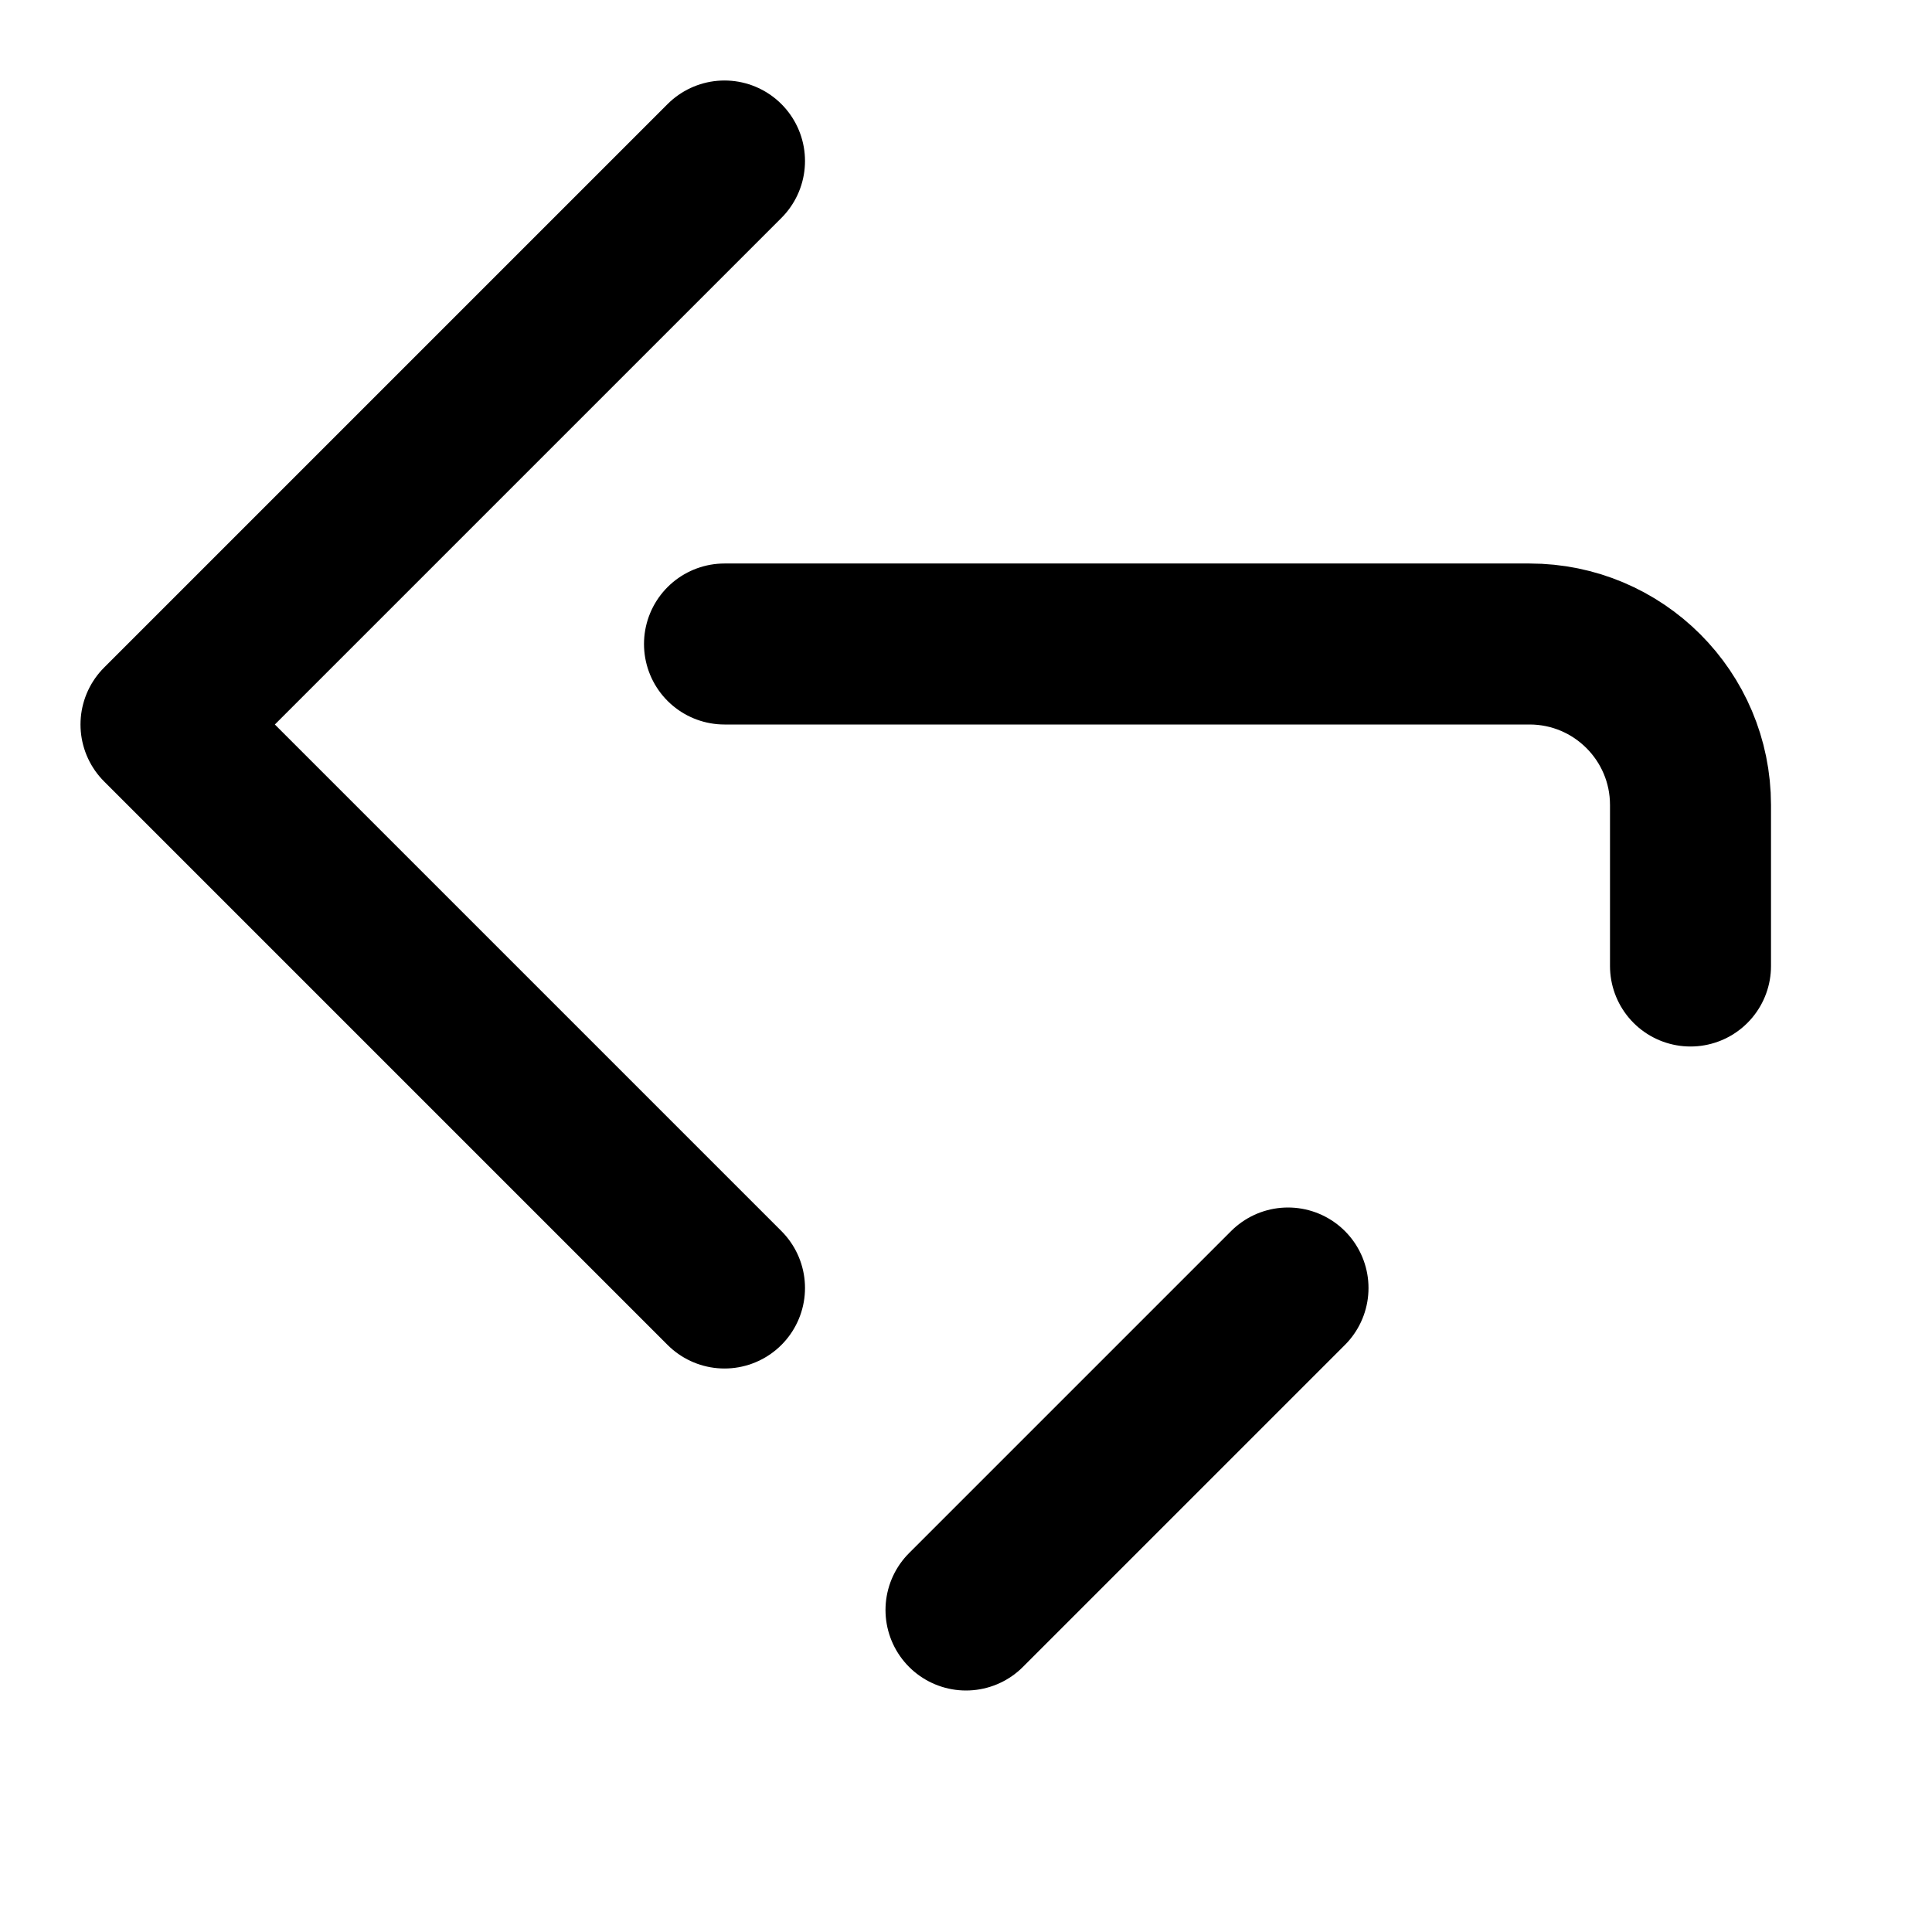
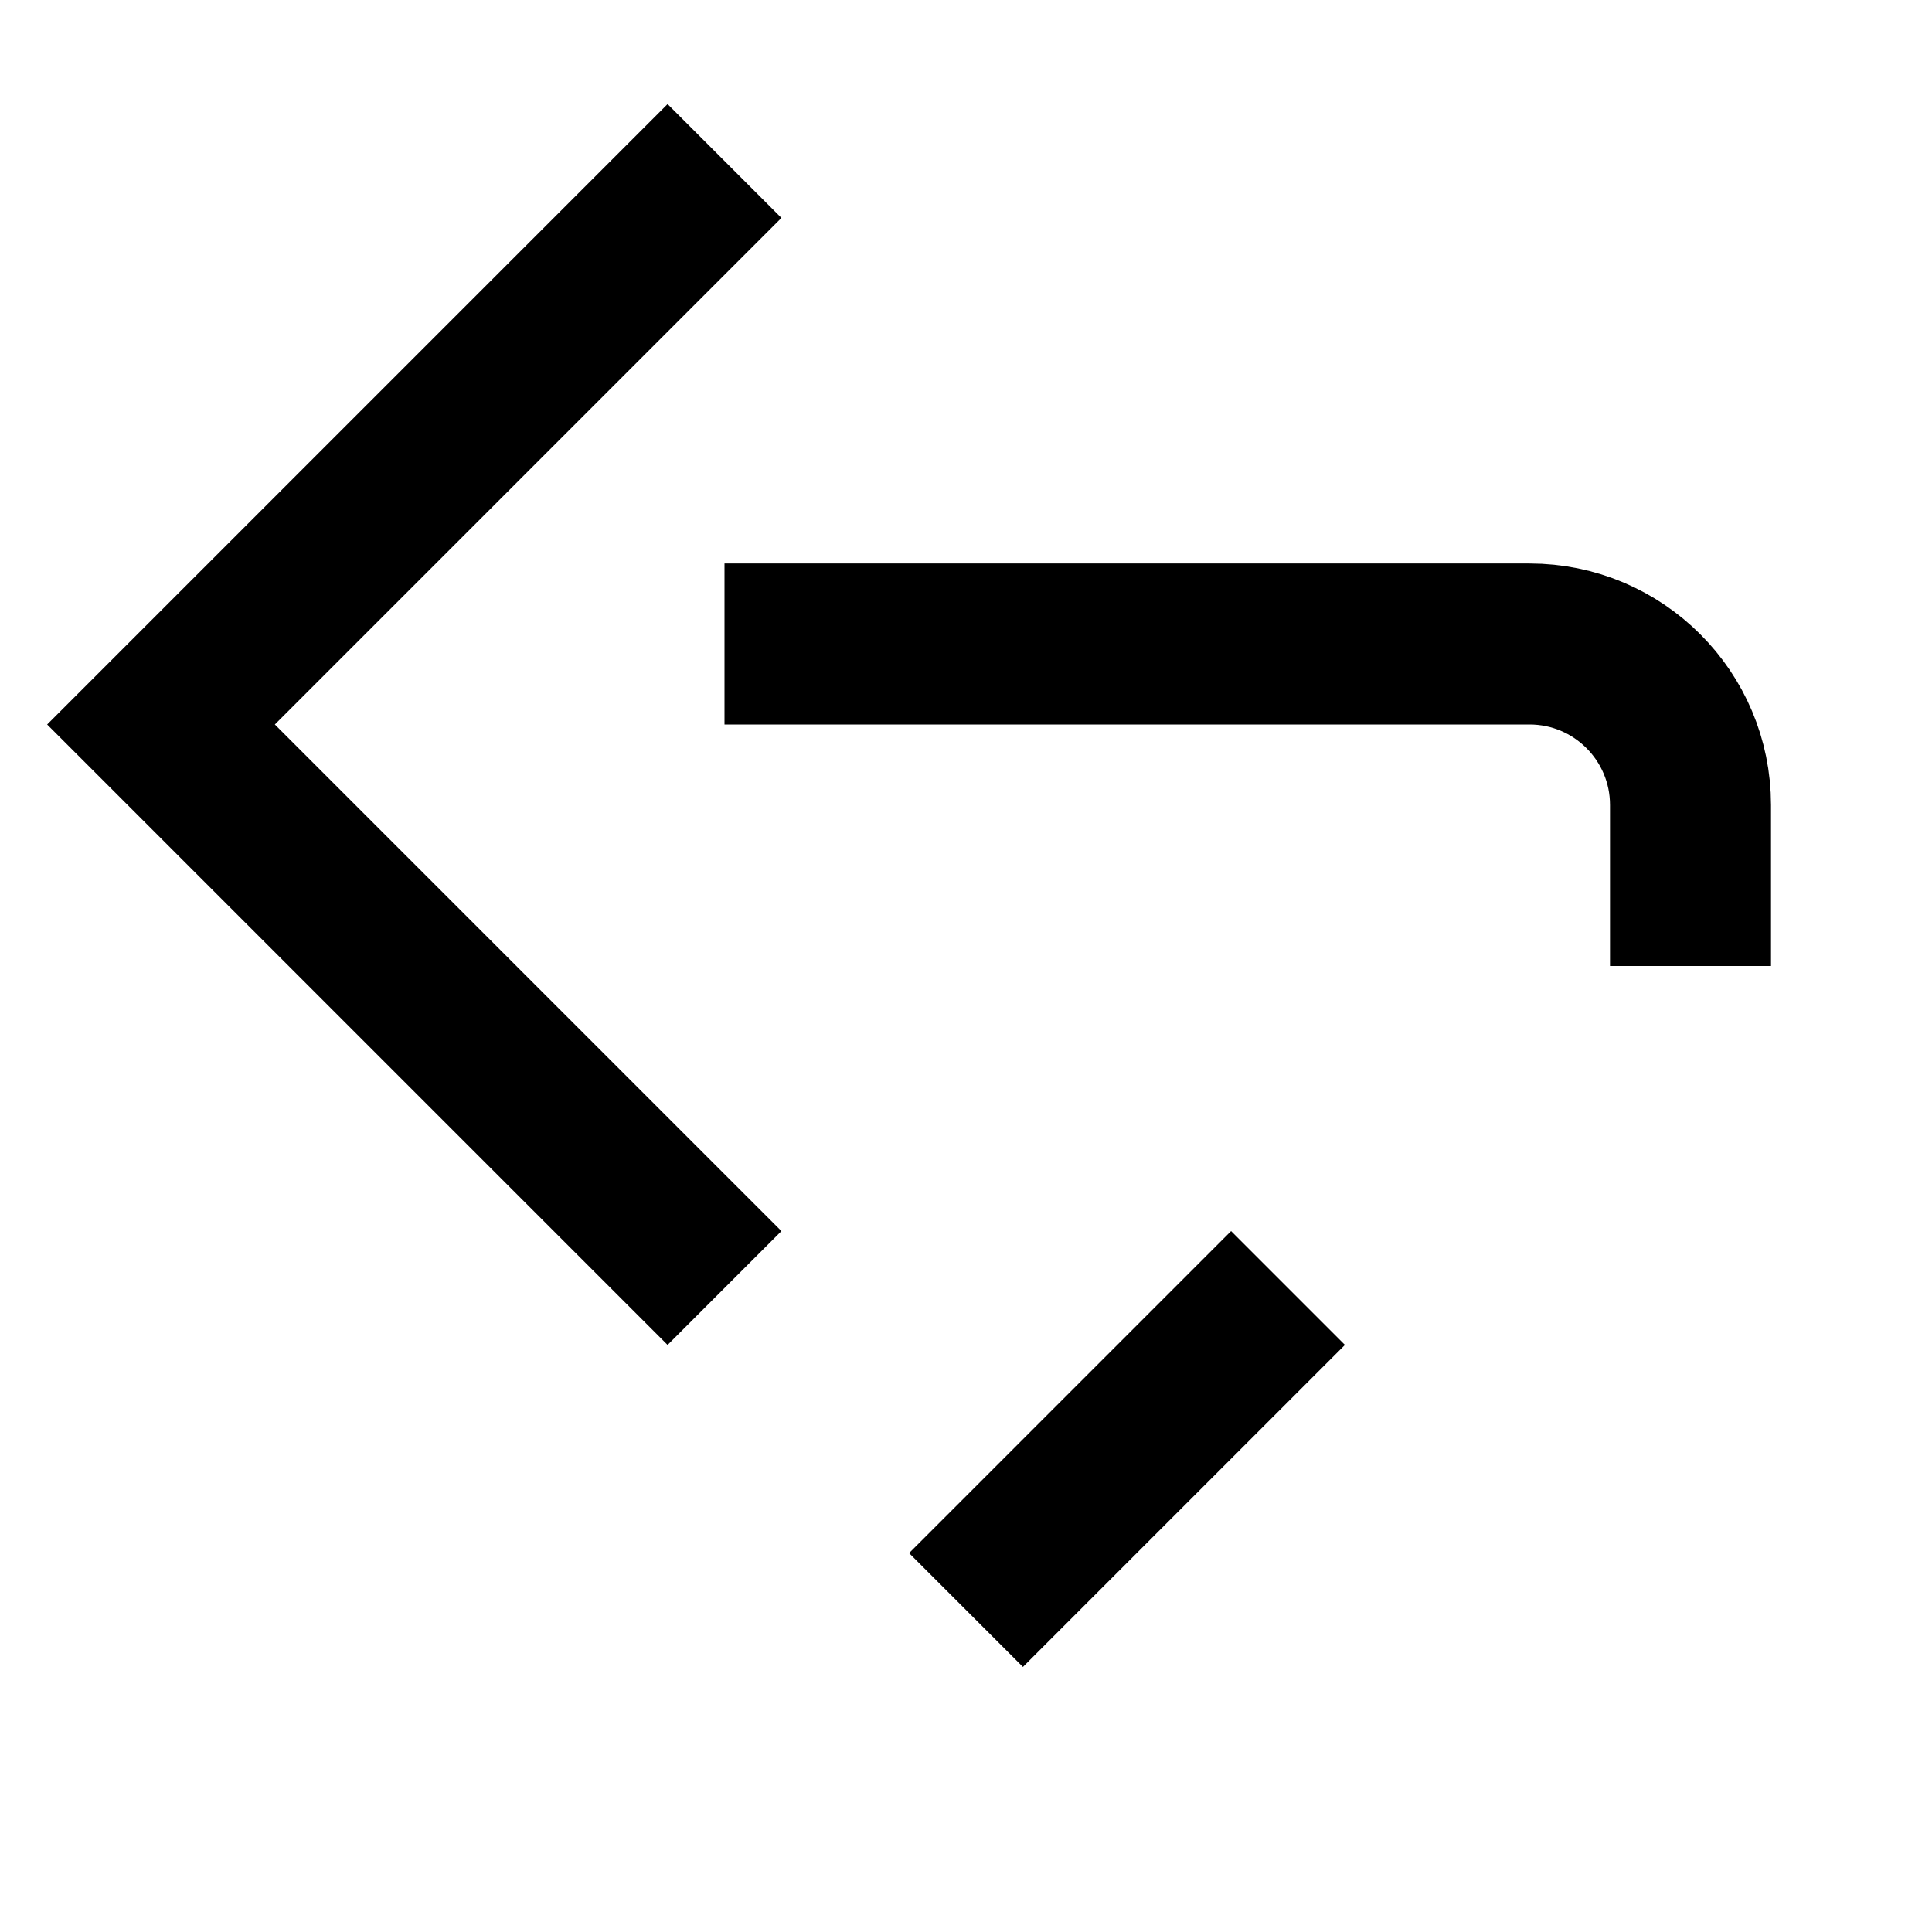
- <svg xmlns="http://www.w3.org/2000/svg" width="24" height="24" viewBox="0 0 24 24" fill="none" stroke="currentColor" stroke-width="2" stroke-linecap="round" stroke-linejoin="round">
+ <svg xmlns="http://www.w3.org/2000/svg" width="24" height="24" viewBox="0 0 24 24" fill="none" stroke="currentColor" stroke-width="2">
  <path d="M9 2L2 9l7 7" />
  <path d="M21 12v-2a2 2 0 0 0-2-2H9" />
  <path d="M16 16l-4 4" />
</svg>
